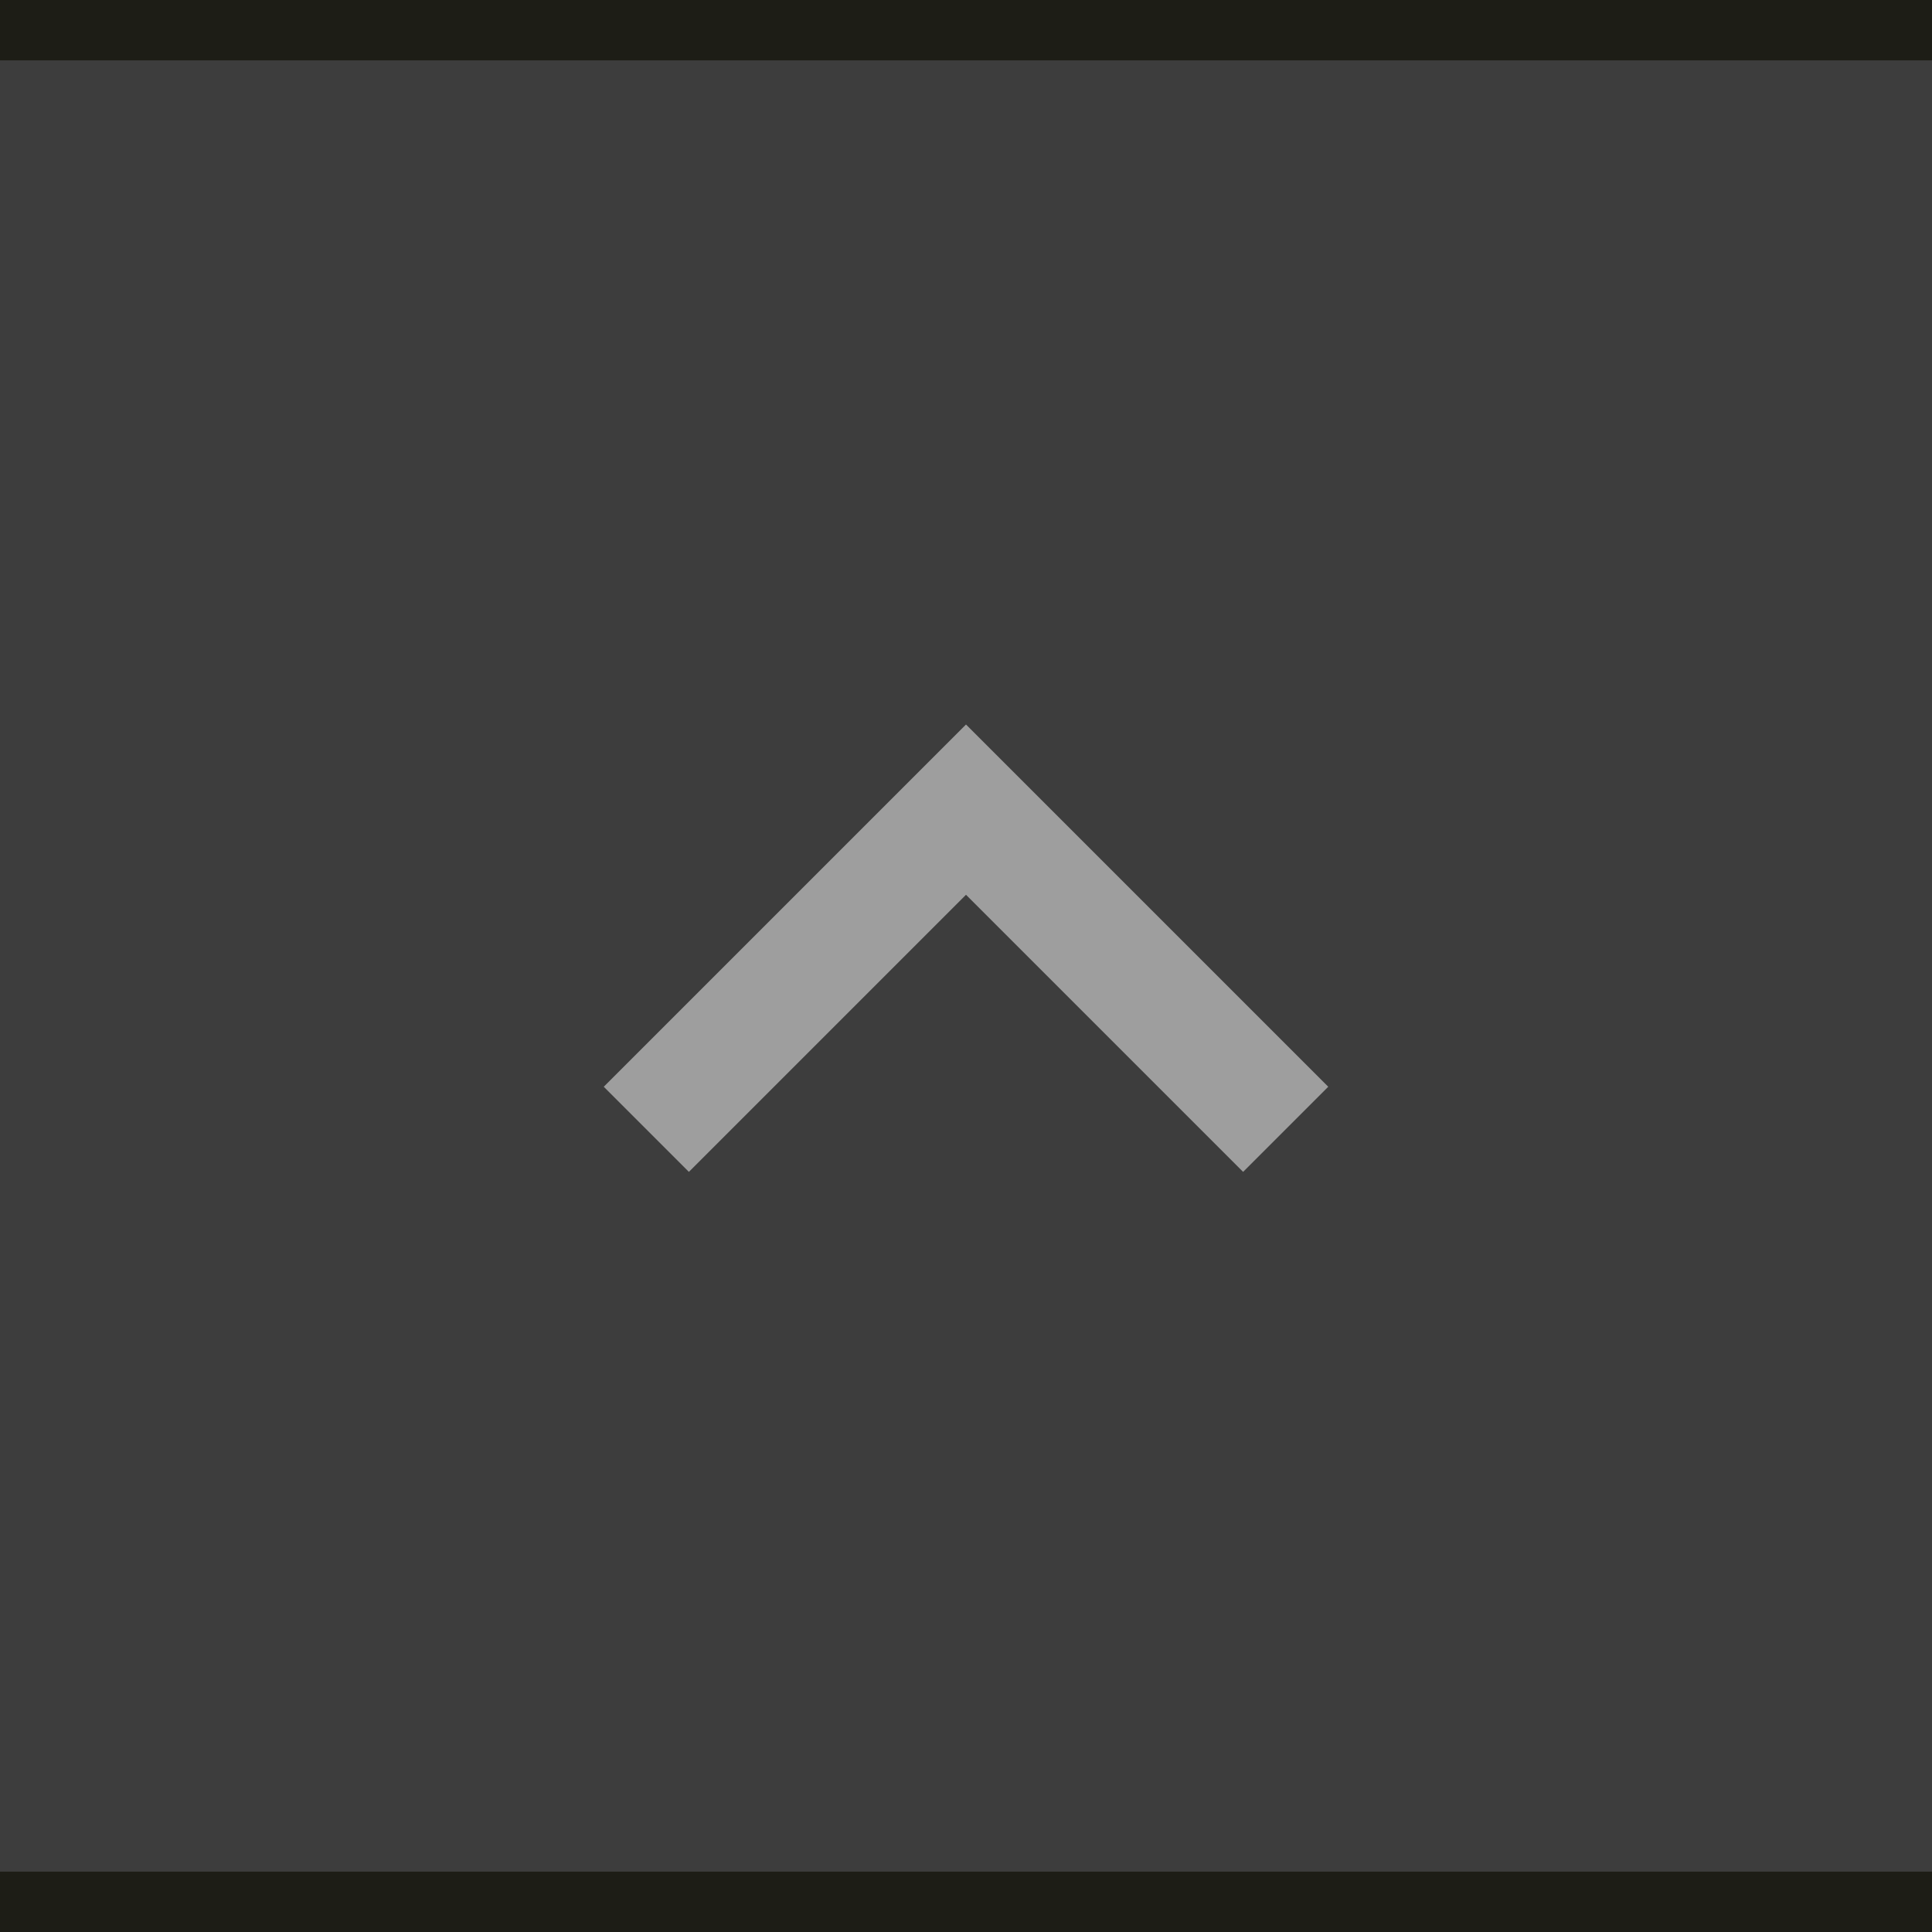
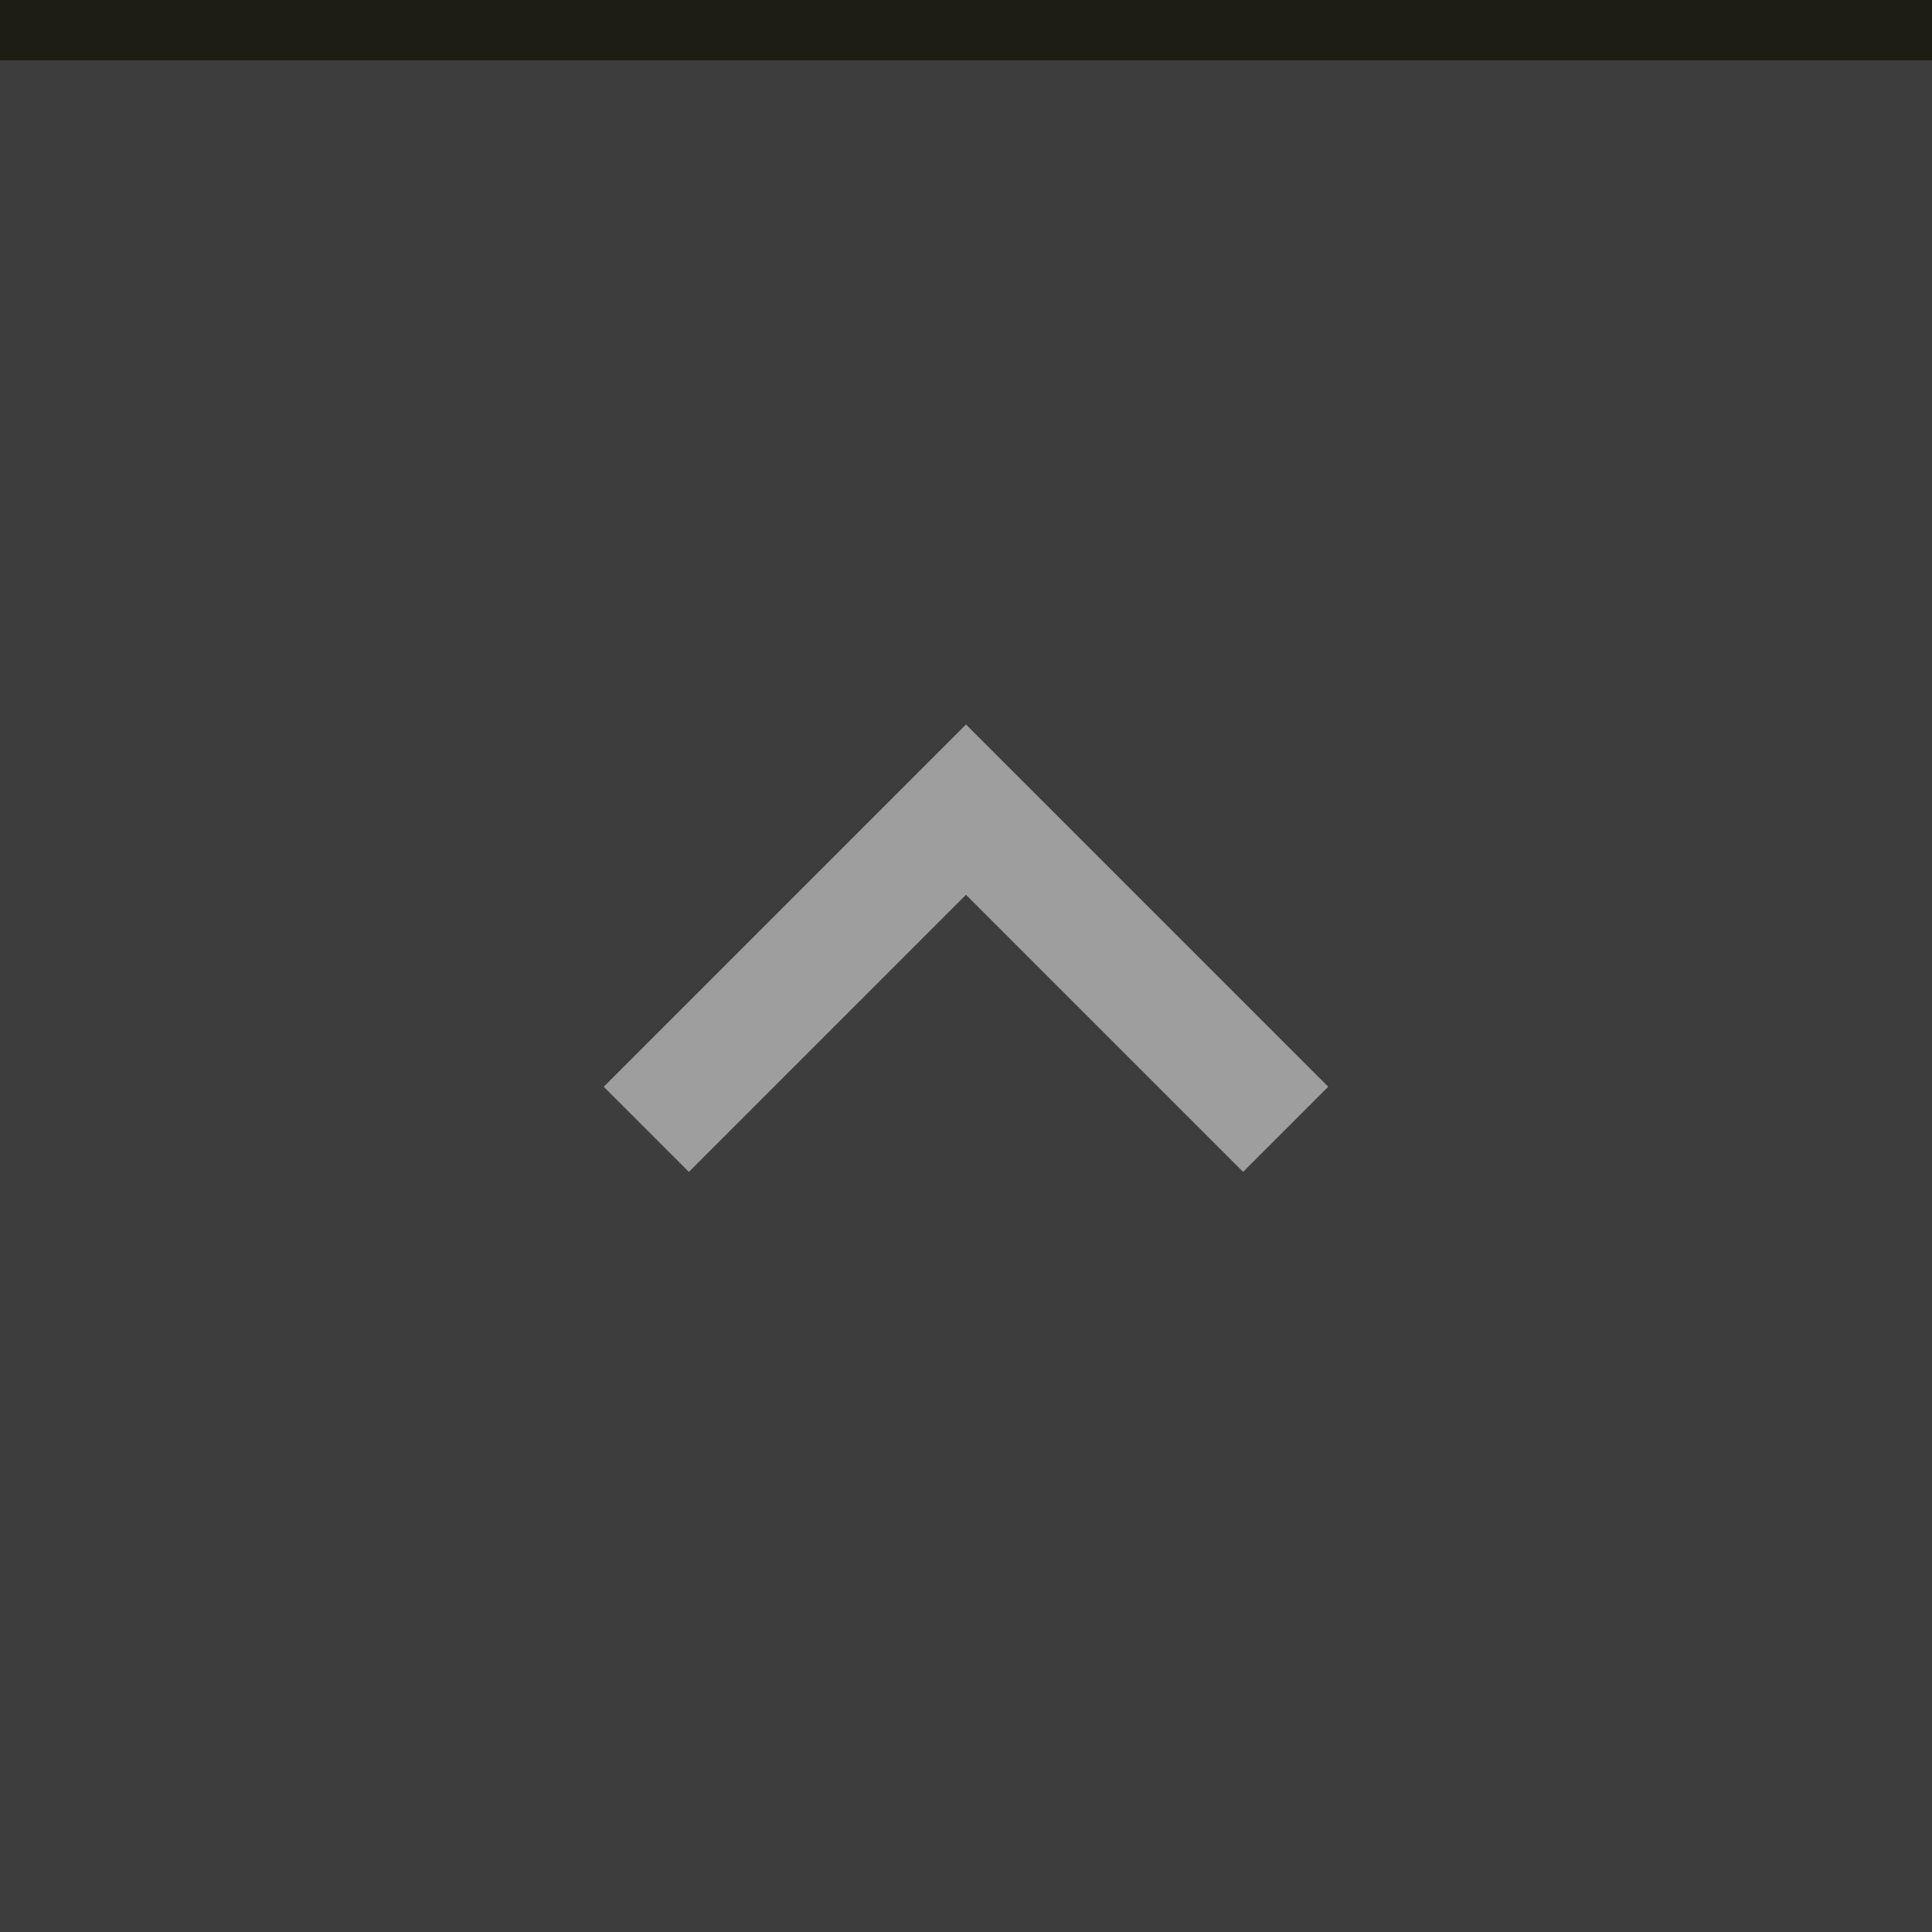
<svg xmlns="http://www.w3.org/2000/svg" id="svg66" version="1.1" viewBox="0 0 32 32" height="32" width="32">
  <defs id="defs70" />
  <rect style="fill:#3d3d3d;fill-opacity:1" id="rect56" fill="#D6D6D6" height="32" width="32" />
  <rect style="fill:#1d1d16;fill-opacity:1" id="rect58" fill-opacity="0.4" fill="#FFFFFF" height="1" width="32" />
  <g id="g64" opacity="0.38" fill="#000000" style="fill:#ffffff;fill-opacity:1;opacity:0.5">
    <circle id="circle60" opacity="0" r="12" cy="16" cx="16" style="fill:#ffffff;fill-opacity:1" />
    <path id="path62" d="m10 18 1.41 1.41 4.59-4.59 4.59 4.59 1.41-1.41-6-6z" style="fill:#ffffff;fill-opacity:1" />
  </g>
-   <rect y="31" x="-2.3841858e-07" width="32" height="1" fill="#FFFFFF" fill-opacity="0.4" id="rect112" style="fill:#1d1d16;fill-opacity:1" />
</svg>
